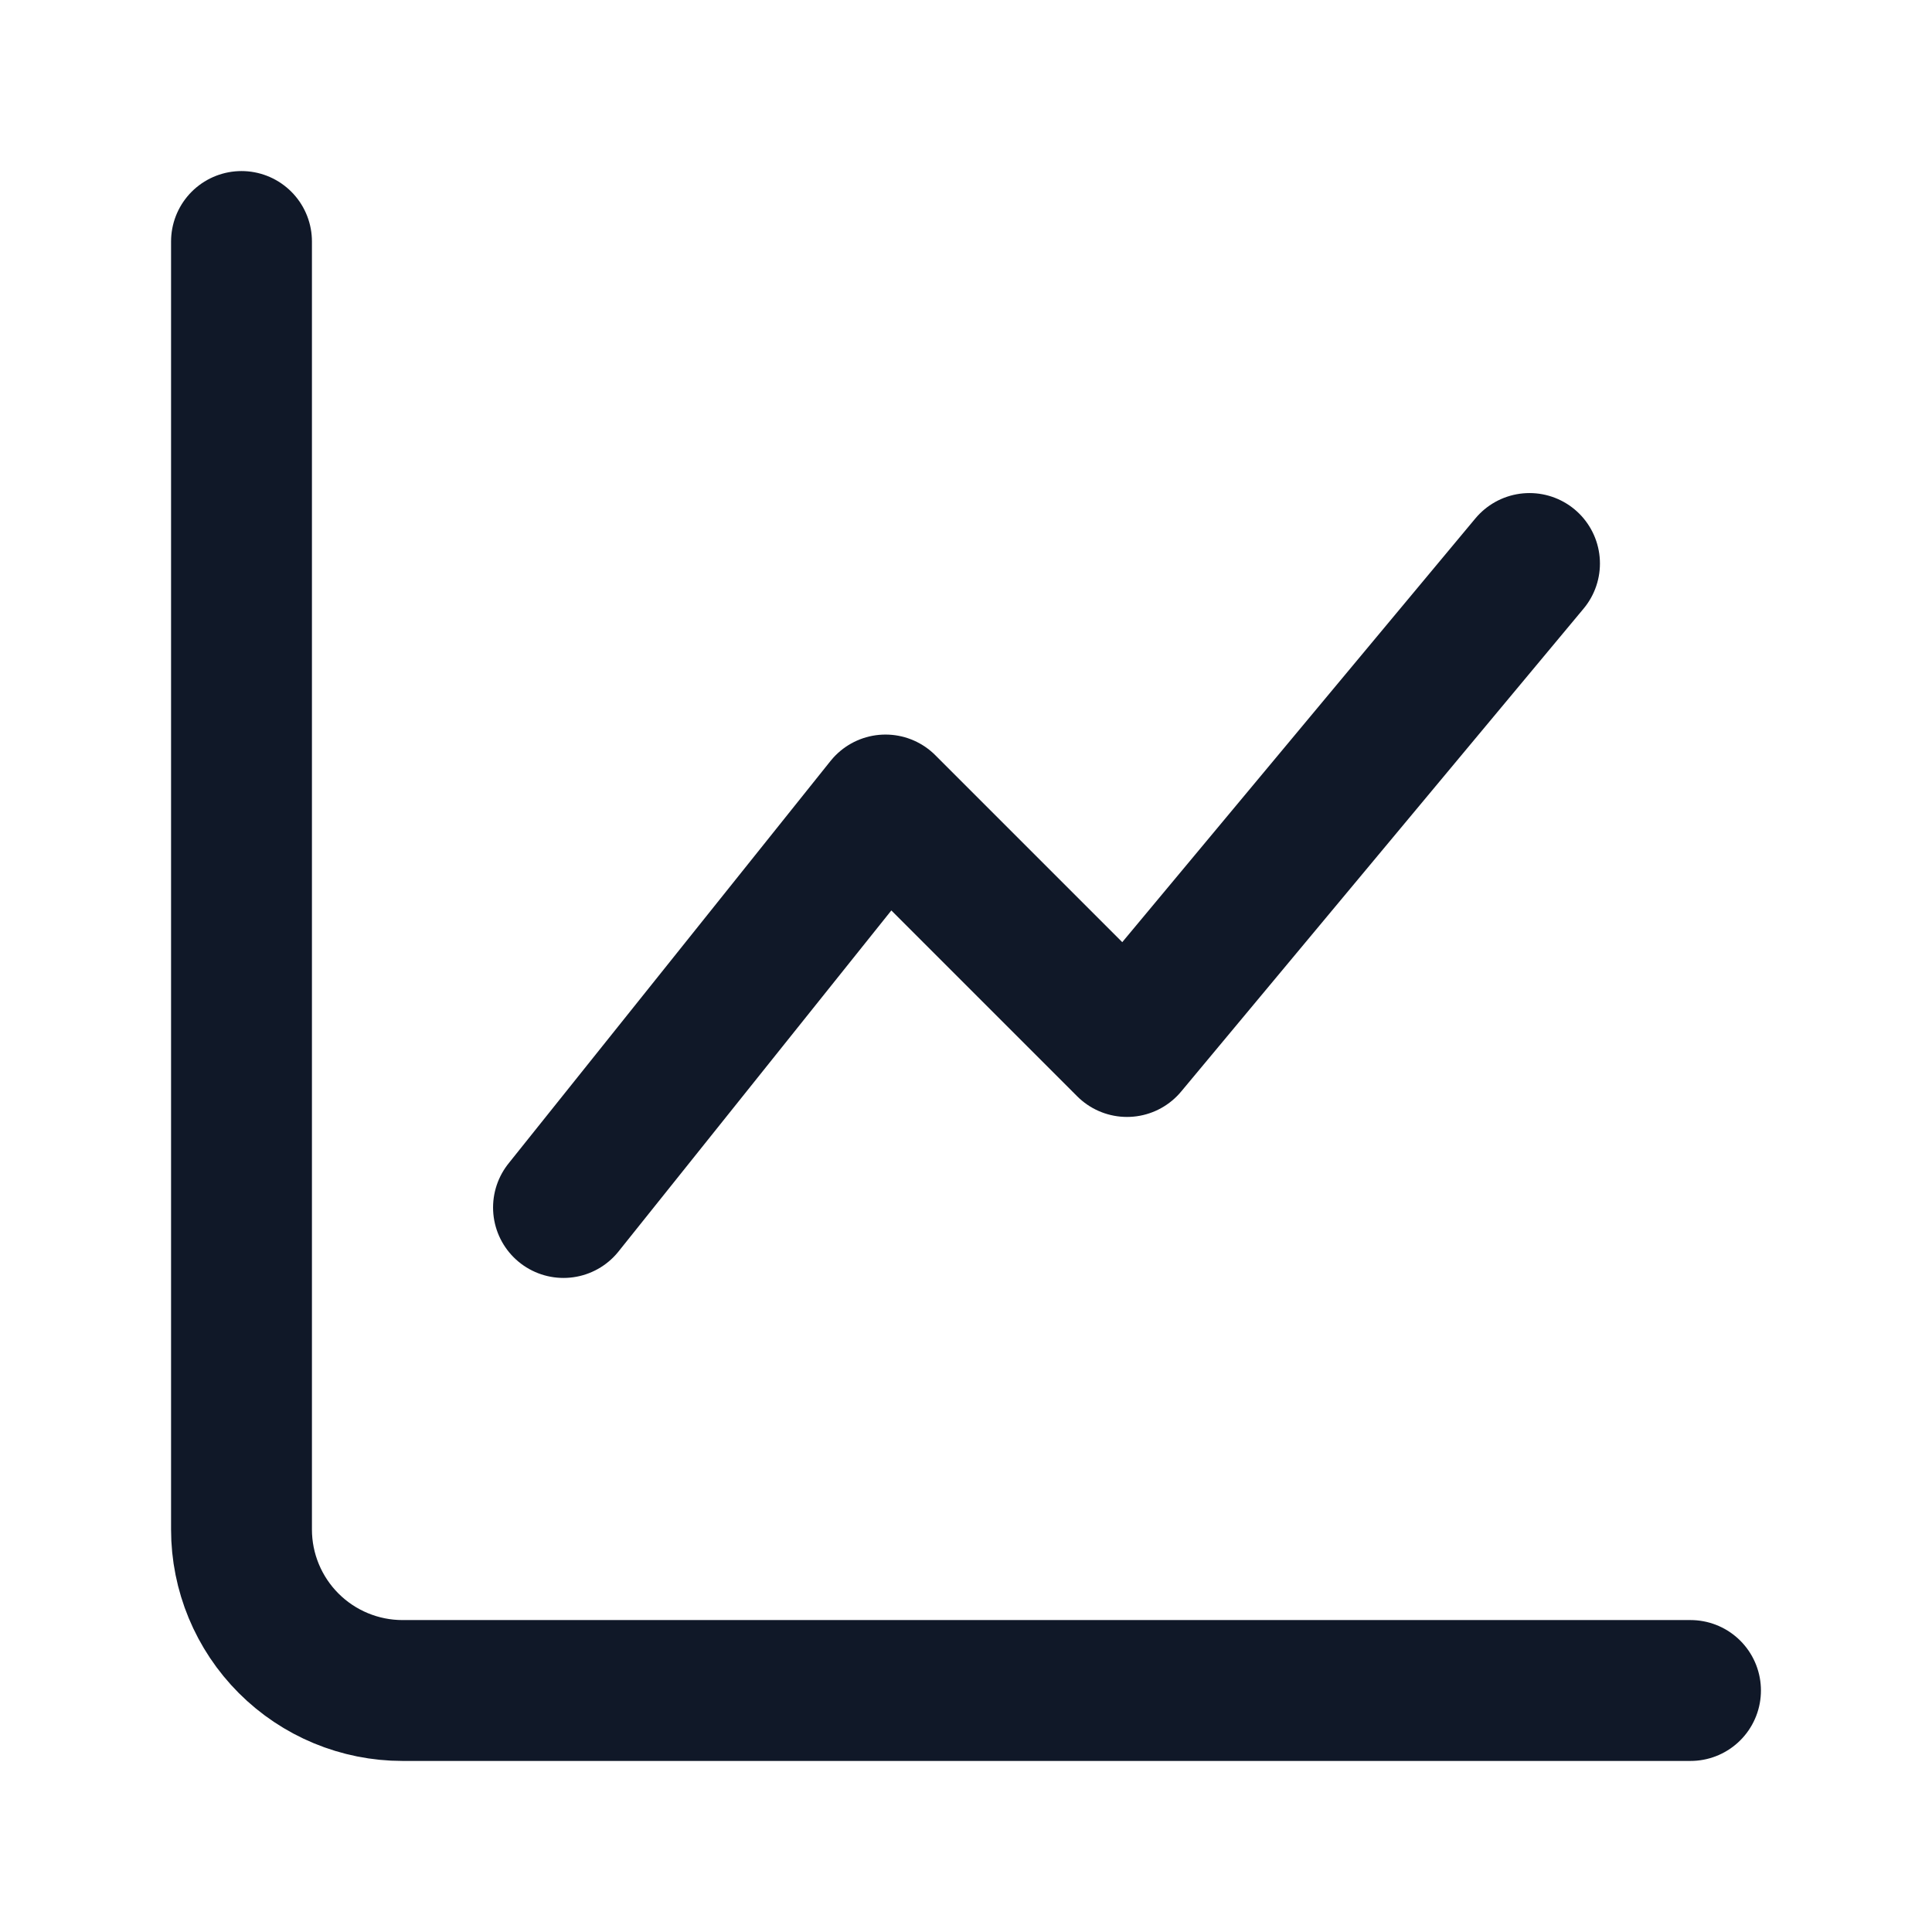
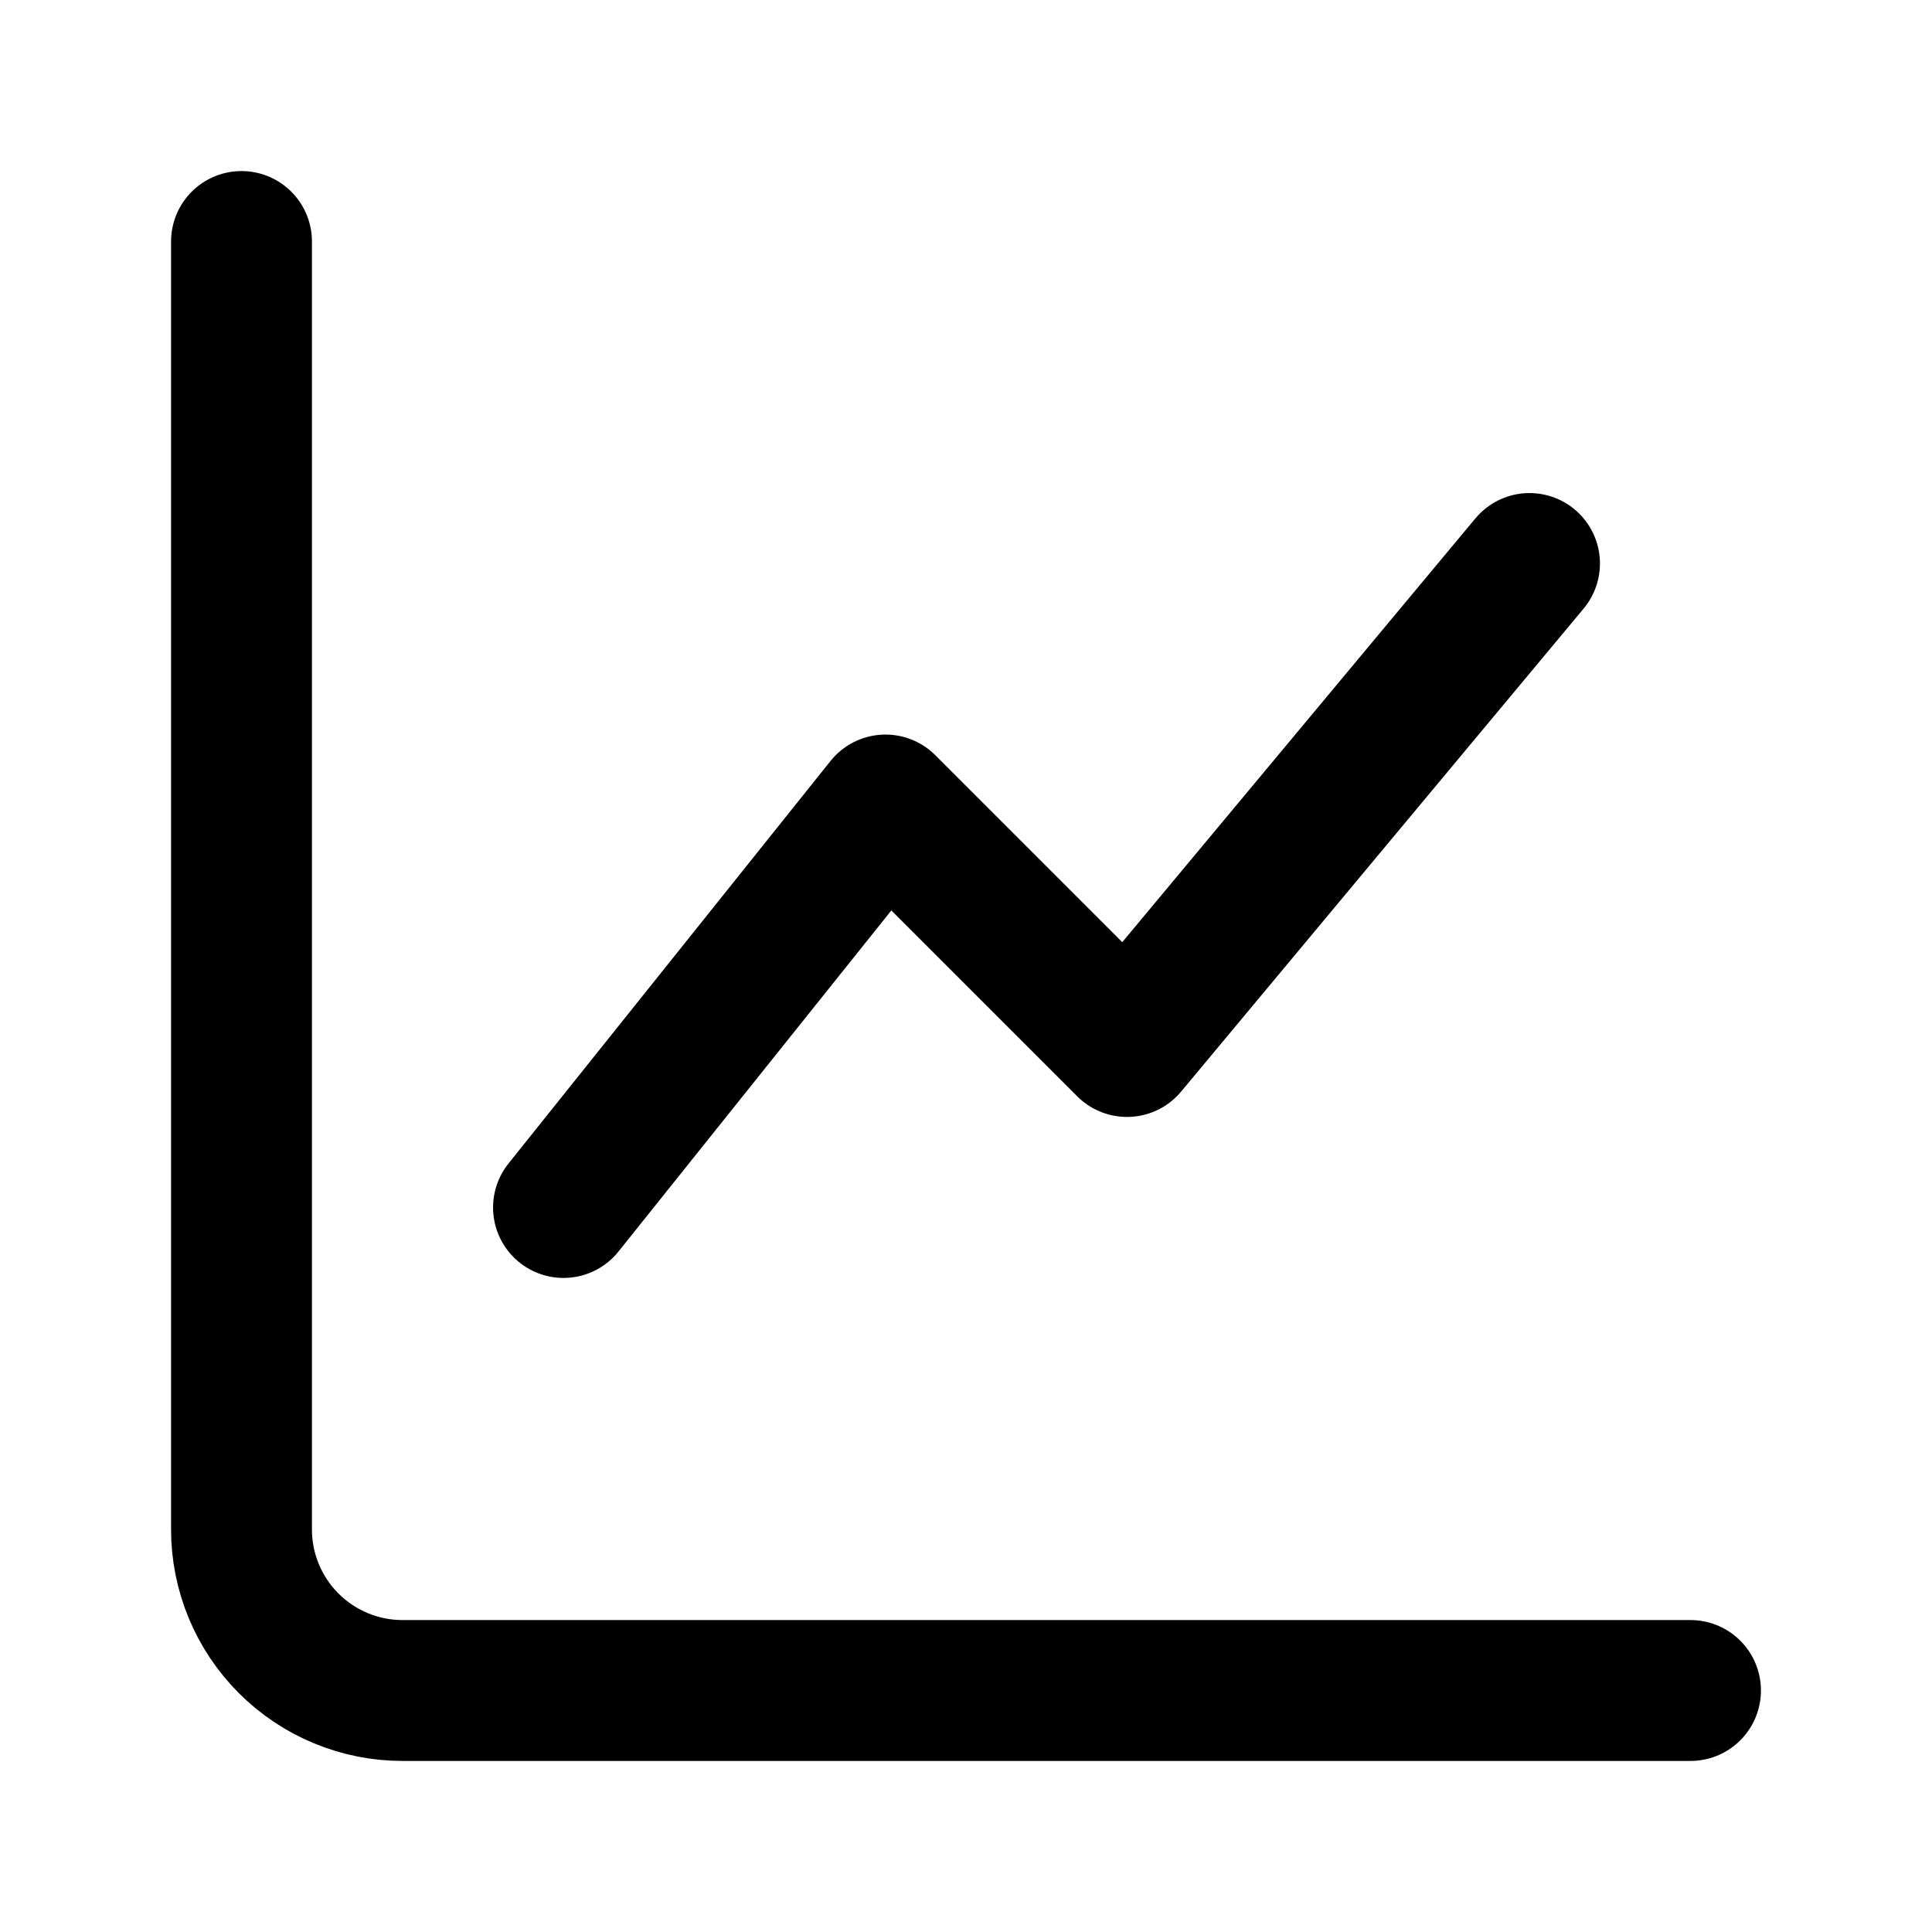
<svg xmlns="http://www.w3.org/2000/svg" width="24" height="24" viewBox="0 0 24 24" fill="none">
-   <path d="M3 3V19C3 19.53 3.211 20.039 3.586 20.414C3.961 20.789 4.47 21 5 21H21" stroke="#101828" stroke-width="1.75" stroke-linecap="round" stroke-linejoin="round" />
-   <path d="M7 15L11 10L14 13L19 7" stroke="#101828" stroke-width="1.75" stroke-linecap="round" stroke-linejoin="round" />
+   <path d="M3 3V19C3 19.53 3.211 20.039 3.586 20.414C3.961 20.789 4.47 21 5 21H21" stroke="currentColor" stroke-width="1.75" stroke-linecap="round" stroke-linejoin="round" />
+   <path d="M7 15L11 10L14 13L19 7" stroke="currentColor" stroke-width="1.75" stroke-linecap="round" stroke-linejoin="round" />
</svg>
